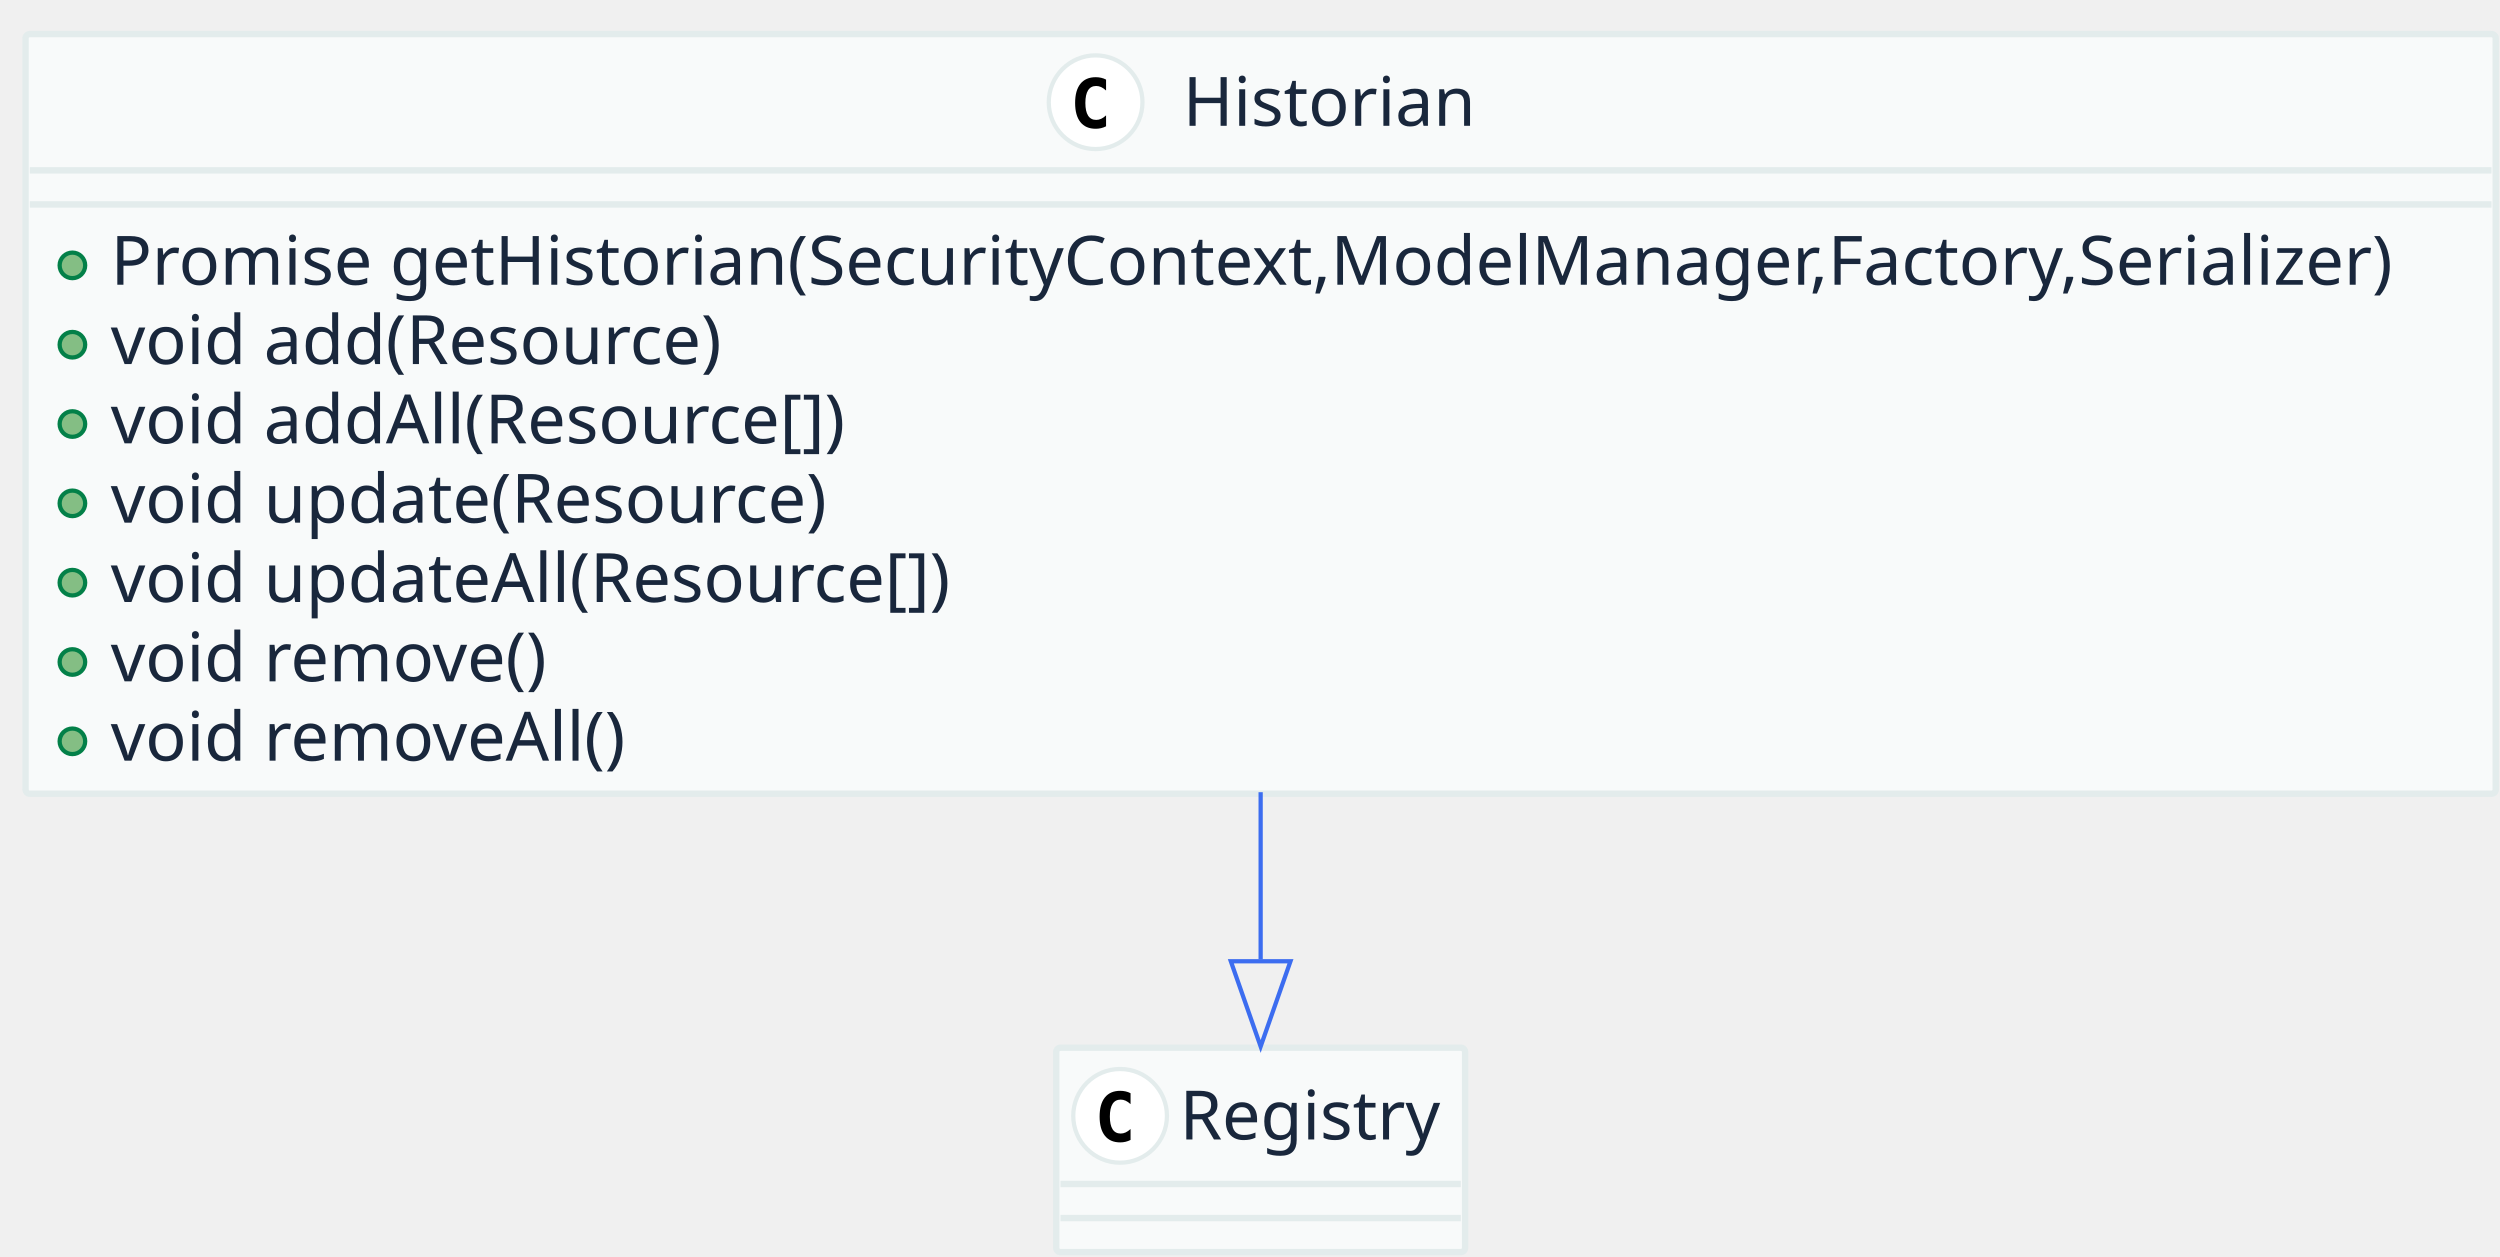
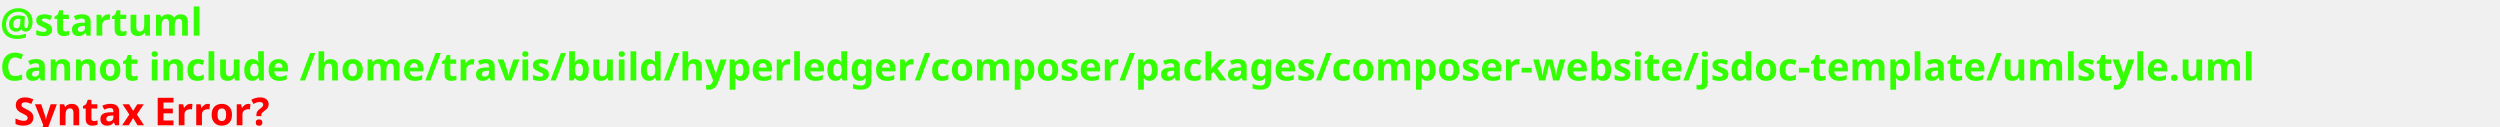
- <svg xmlns="http://www.w3.org/2000/svg" contentScriptType="application/ecmascript" contentStyleType="text/css" height="295px" preserveAspectRatio="none" style="width:587px;height:295px;" version="1.1" viewBox="0 0 587 295" width="587px" zoomAndPan="magnify">
+ <svg xmlns="http://www.w3.org/2000/svg" contentScriptType="application/ecmascript" contentStyleType="text/css" height="46px" preserveAspectRatio="none" style="width:910px;height:46px;background:#000000;" version="1.1" viewBox="0 0 910 46" width="910px" zoomAndPan="magnify">
  <defs />
  <g>
-     <rect fill="#F8FAFA" height="178.375" rx="1" ry="1" style="stroke: #E3ECEC; stroke-width: 1.5;" width="580" x="6" y="8" />
-     <ellipse cx="257.25" cy="24" fill="#FFFFFF" rx="11" ry="11" style="stroke: #E3ECEC; stroke-width: 1.0;" />
-     <path d="M259.703,29.656 Q259.156,29.938 258.555,30.086 Q257.953,30.234 257.281,30.234 Q254.922,30.234 253.68,28.672 Q252.438,27.109 252.438,24.172 Q252.438,21.234 253.68,19.68 Q254.922,18.125 257.281,18.125 Q257.953,18.125 258.562,18.266 Q259.172,18.406 259.703,18.688 L259.703,21.25 Q259.109,20.703 258.547,20.445 Q257.984,20.188 257.391,20.188 Q256.125,20.188 255.484,21.195 Q254.844,22.203 254.844,24.172 Q254.844,26.141 255.484,27.148 Q256.125,28.156 257.391,28.156 Q257.984,28.156 258.547,27.898 Q259.109,27.641 259.703,27.094 L259.703,29.656 Z " />
-     <text fill="#19273C" font-family="sans-serif" font-size="16" lengthAdjust="spacingAndGlyphs" textLength="69" x="277.75" y="29.539">Historian</text>
-     <line style="stroke: #E3ECEC; stroke-width: 1.5;" x1="7" x2="585" y1="40" y2="40" />
-     <line style="stroke: #E3ECEC; stroke-width: 1.5;" x1="7" x2="585" y1="48" y2="48" />
-     <ellipse cx="17" cy="62.312" fill="#84BE84" rx="3" ry="3" style="stroke: #038048; stroke-width: 1.0;" />
-     <text fill="#19273C" font-family="sans-serif" font-size="16" lengthAdjust="spacingAndGlyphs" textLength="554" x="26" y="66.852">Promise getHistorian(SecurityContext,ModelManager,Factory,Serializer)</text>
-     <ellipse cx="17" cy="80.938" fill="#84BE84" rx="3" ry="3" style="stroke: #038048; stroke-width: 1.0;" />
-     <text fill="#19273C" font-family="sans-serif" font-size="16" lengthAdjust="spacingAndGlyphs" textLength="152" x="26" y="85.477">void add(Resource)</text>
-     <ellipse cx="17" cy="99.562" fill="#84BE84" rx="3" ry="3" style="stroke: #038048; stroke-width: 1.0;" />
-     <text fill="#19273C" font-family="sans-serif" font-size="16" lengthAdjust="spacingAndGlyphs" textLength="181" x="26" y="104.102">void addAll(Resource[])</text>
-     <ellipse cx="17" cy="118.188" fill="#84BE84" rx="3" ry="3" style="stroke: #038048; stroke-width: 1.0;" />
-     <text fill="#19273C" font-family="sans-serif" font-size="16" lengthAdjust="spacingAndGlyphs" textLength="177" x="26" y="122.727">void update(Resource)</text>
-     <ellipse cx="17" cy="136.812" fill="#84BE84" rx="3" ry="3" style="stroke: #038048; stroke-width: 1.0;" />
-     <text fill="#19273C" font-family="sans-serif" font-size="16" lengthAdjust="spacingAndGlyphs" textLength="206" x="26" y="141.352">void updateAll(Resource[])</text>
-     <ellipse cx="17" cy="155.438" fill="#84BE84" rx="3" ry="3" style="stroke: #038048; stroke-width: 1.0;" />
-     <text fill="#19273C" font-family="sans-serif" font-size="16" lengthAdjust="spacingAndGlyphs" textLength="108" x="26" y="159.977">void remove()</text>
-     <ellipse cx="17" cy="174.062" fill="#84BE84" rx="3" ry="3" style="stroke: #038048; stroke-width: 1.0;" />
-     <text fill="#19273C" font-family="sans-serif" font-size="16" lengthAdjust="spacingAndGlyphs" textLength="125" x="26" y="178.602">void removeAll()</text>
-     <rect fill="#F8FAFA" height="48" rx="1" ry="1" style="stroke: #E3ECEC; stroke-width: 1.5;" width="96" x="248" y="246" />
-     <ellipse cx="263" cy="262" fill="#FFFFFF" rx="11" ry="11" style="stroke: #E3ECEC; stroke-width: 1.0;" />
-     <path d="M265.453,267.656 Q264.906,267.938 264.305,268.086 Q263.703,268.234 263.031,268.234 Q260.672,268.234 259.43,266.672 Q258.188,265.109 258.188,262.172 Q258.188,259.234 259.43,257.68 Q260.672,256.125 263.031,256.125 Q263.703,256.125 264.312,256.266 Q264.922,256.406 265.453,256.688 L265.453,259.25 Q264.859,258.703 264.297,258.445 Q263.734,258.188 263.141,258.188 Q261.875,258.188 261.234,259.195 Q260.594,260.203 260.594,262.172 Q260.594,264.141 261.234,265.148 Q261.875,266.156 263.141,266.156 Q263.734,266.156 264.297,265.898 Q264.859,265.641 265.453,265.094 L265.453,267.656 Z " />
-     <text fill="#19273C" font-family="sans-serif" font-size="16" lengthAdjust="spacingAndGlyphs" textLength="64" x="277" y="267.539">Registry</text>
-     <line style="stroke: #E3ECEC; stroke-width: 1.5;" x1="249" x2="343" y1="278" y2="278" />
-     <line style="stroke: #E3ECEC; stroke-width: 1.5;" x1="249" x2="343" y1="286" y2="286" />
-     <path d="M296,186.005 C296,199.641 296,213.193 296,225.271 " fill="none" style="stroke: #3C6DF0; stroke-width: 1.0;" />
-     <polygon fill="none" points="303,225.712,296,245.712,289,225.711,303,225.712" style="stroke: #3C6DF0; stroke-width: 1.0;" />
+     <text fill="#33FF02" font-family="sans-serif" font-size="14" font-weight="bold" lengthAdjust="spacingAndGlyphs" textLength="79" x="0" y="12.995">@startuml</text>
+     <text fill="#33FF02" font-family="sans-serif" font-size="14" font-weight="bold" lengthAdjust="spacingAndGlyphs" textLength="909" x="0" y="29.292">Cannot include /home/travis/build/hyperledger/composer/packages/composer-website/jsdoc-template/umlstyle.uml</text>
+     <text fill="#33FF02" font-family="sans-serif" font-size="14" font-weight="bold" lengthAdjust="spacingAndGlyphs" textLength="0" x="5" y="45.589" />
+     <text fill="#FF0000" font-family="sans-serif" font-size="14" font-weight="bold" lengthAdjust="spacingAndGlyphs" textLength="106" x="5" y="45.589">Syntax Error?</text>
  </g>
</svg>
